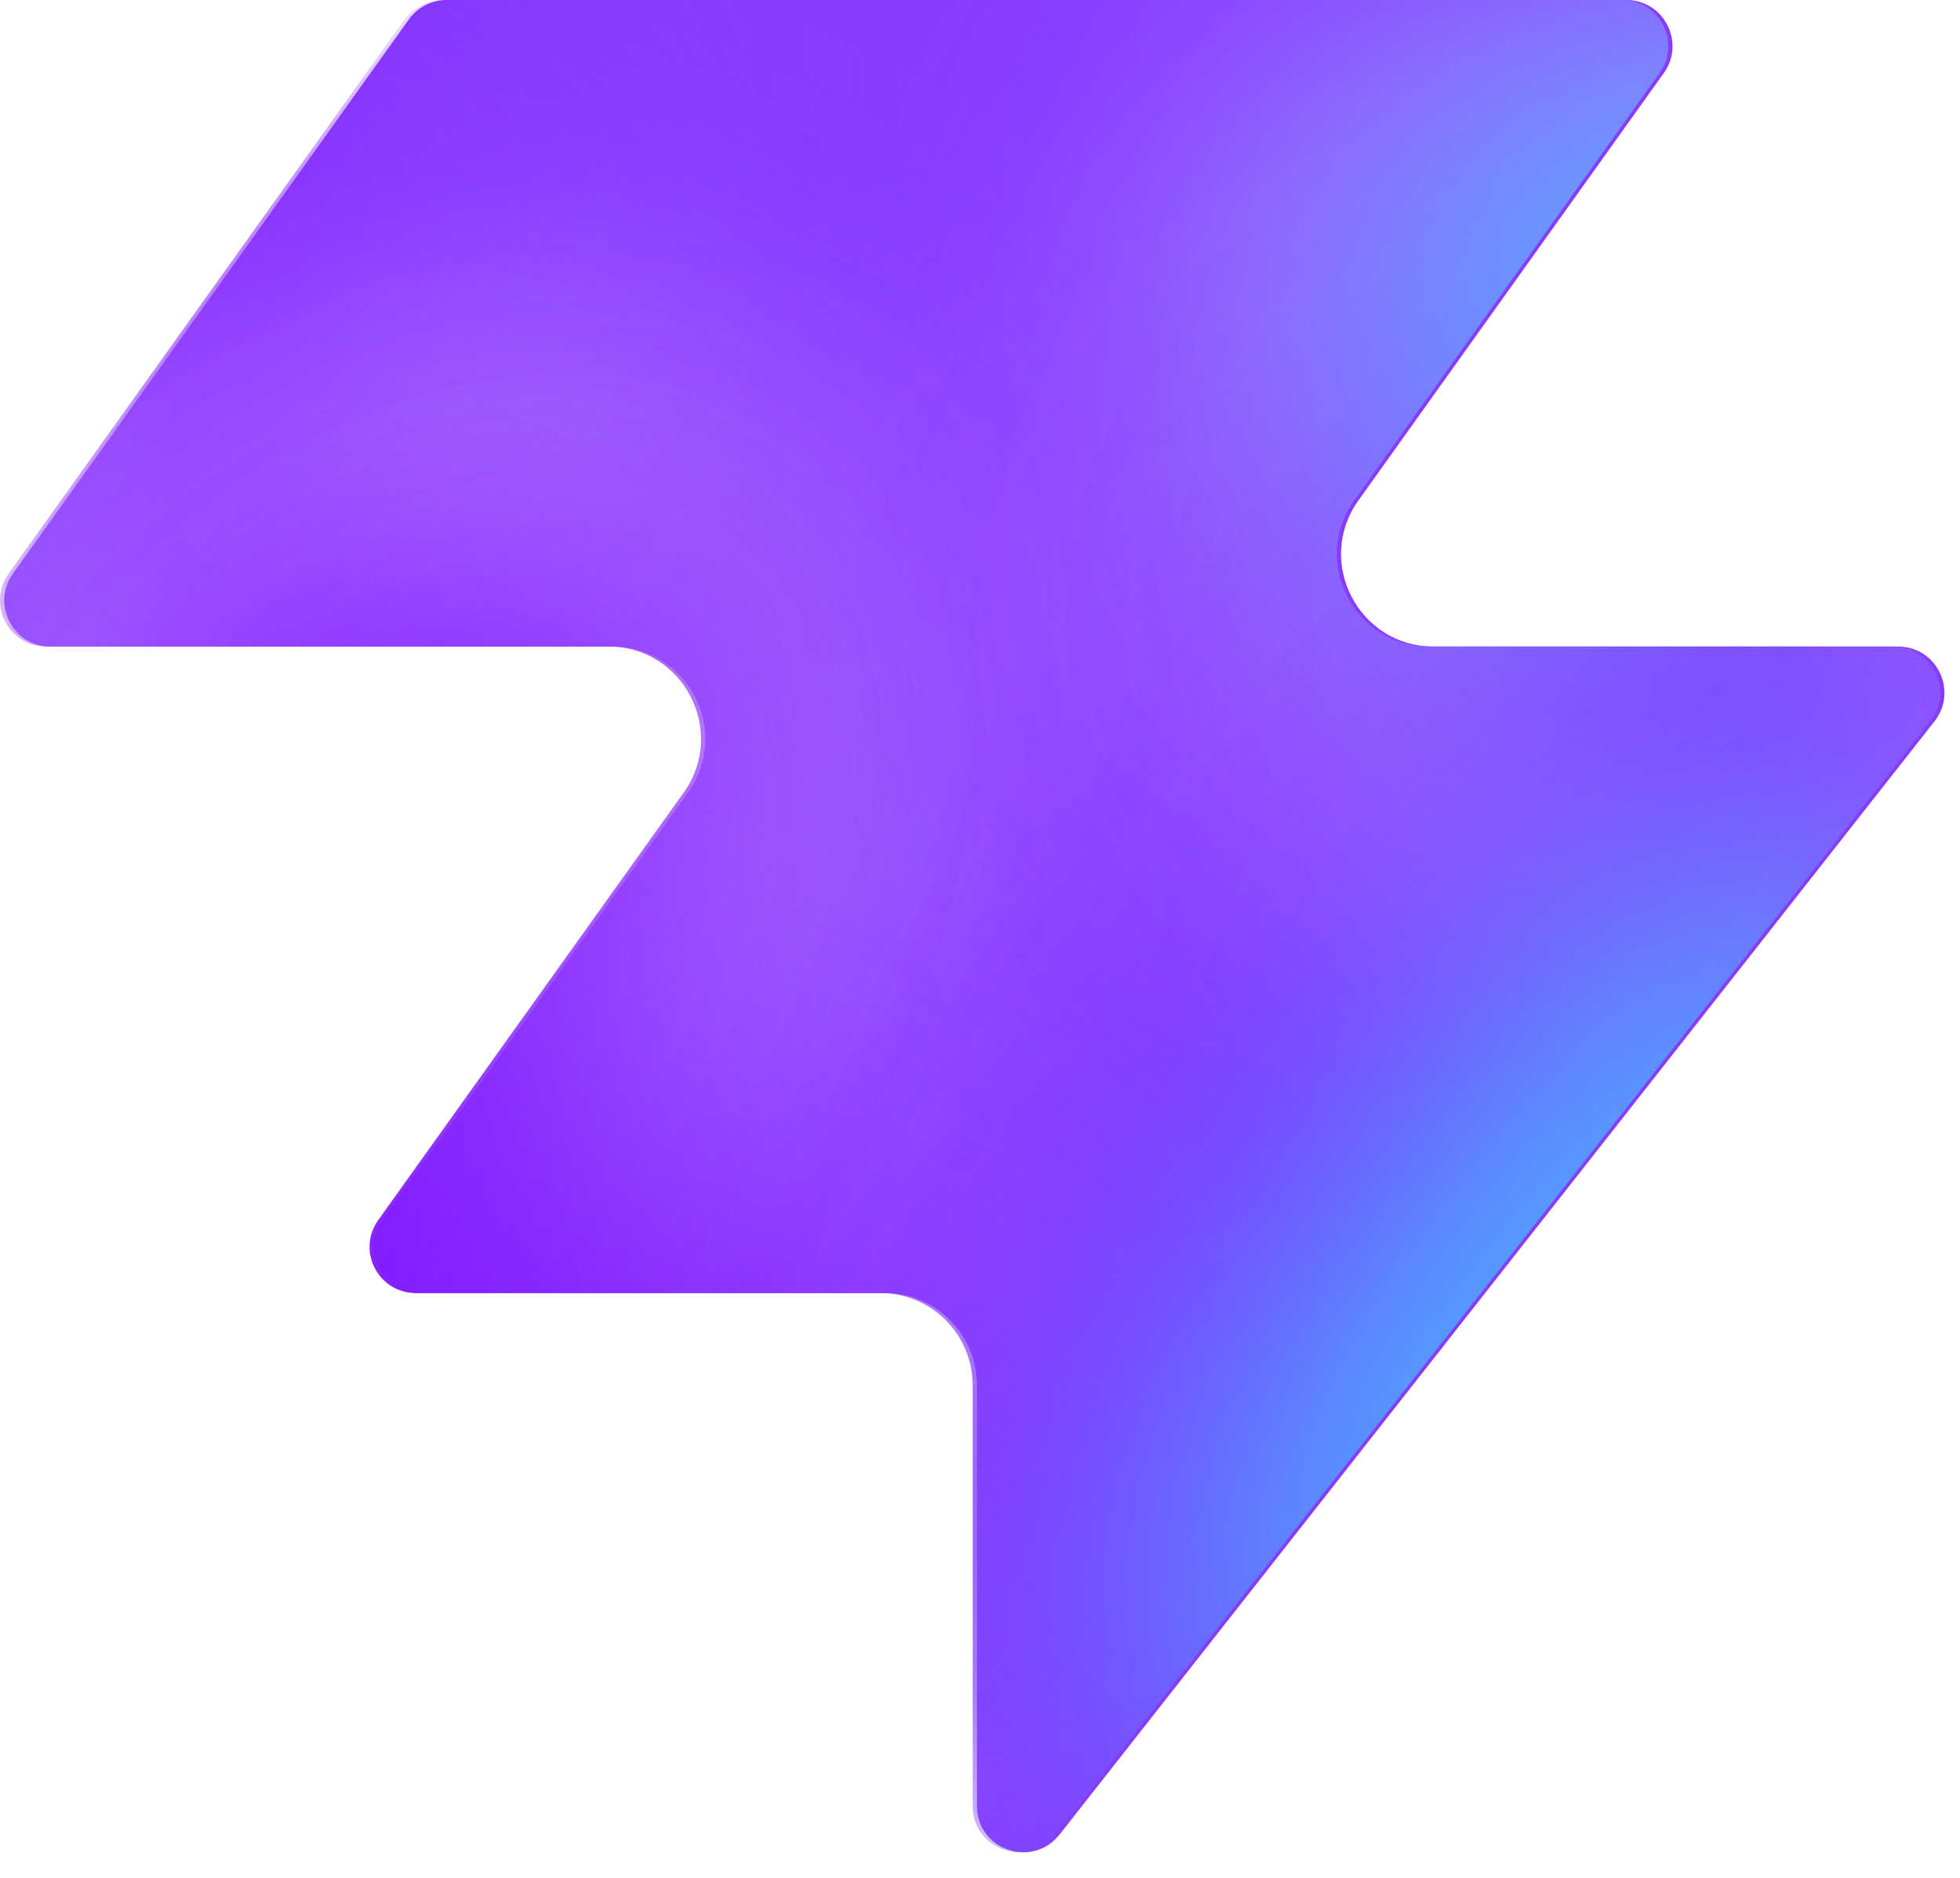
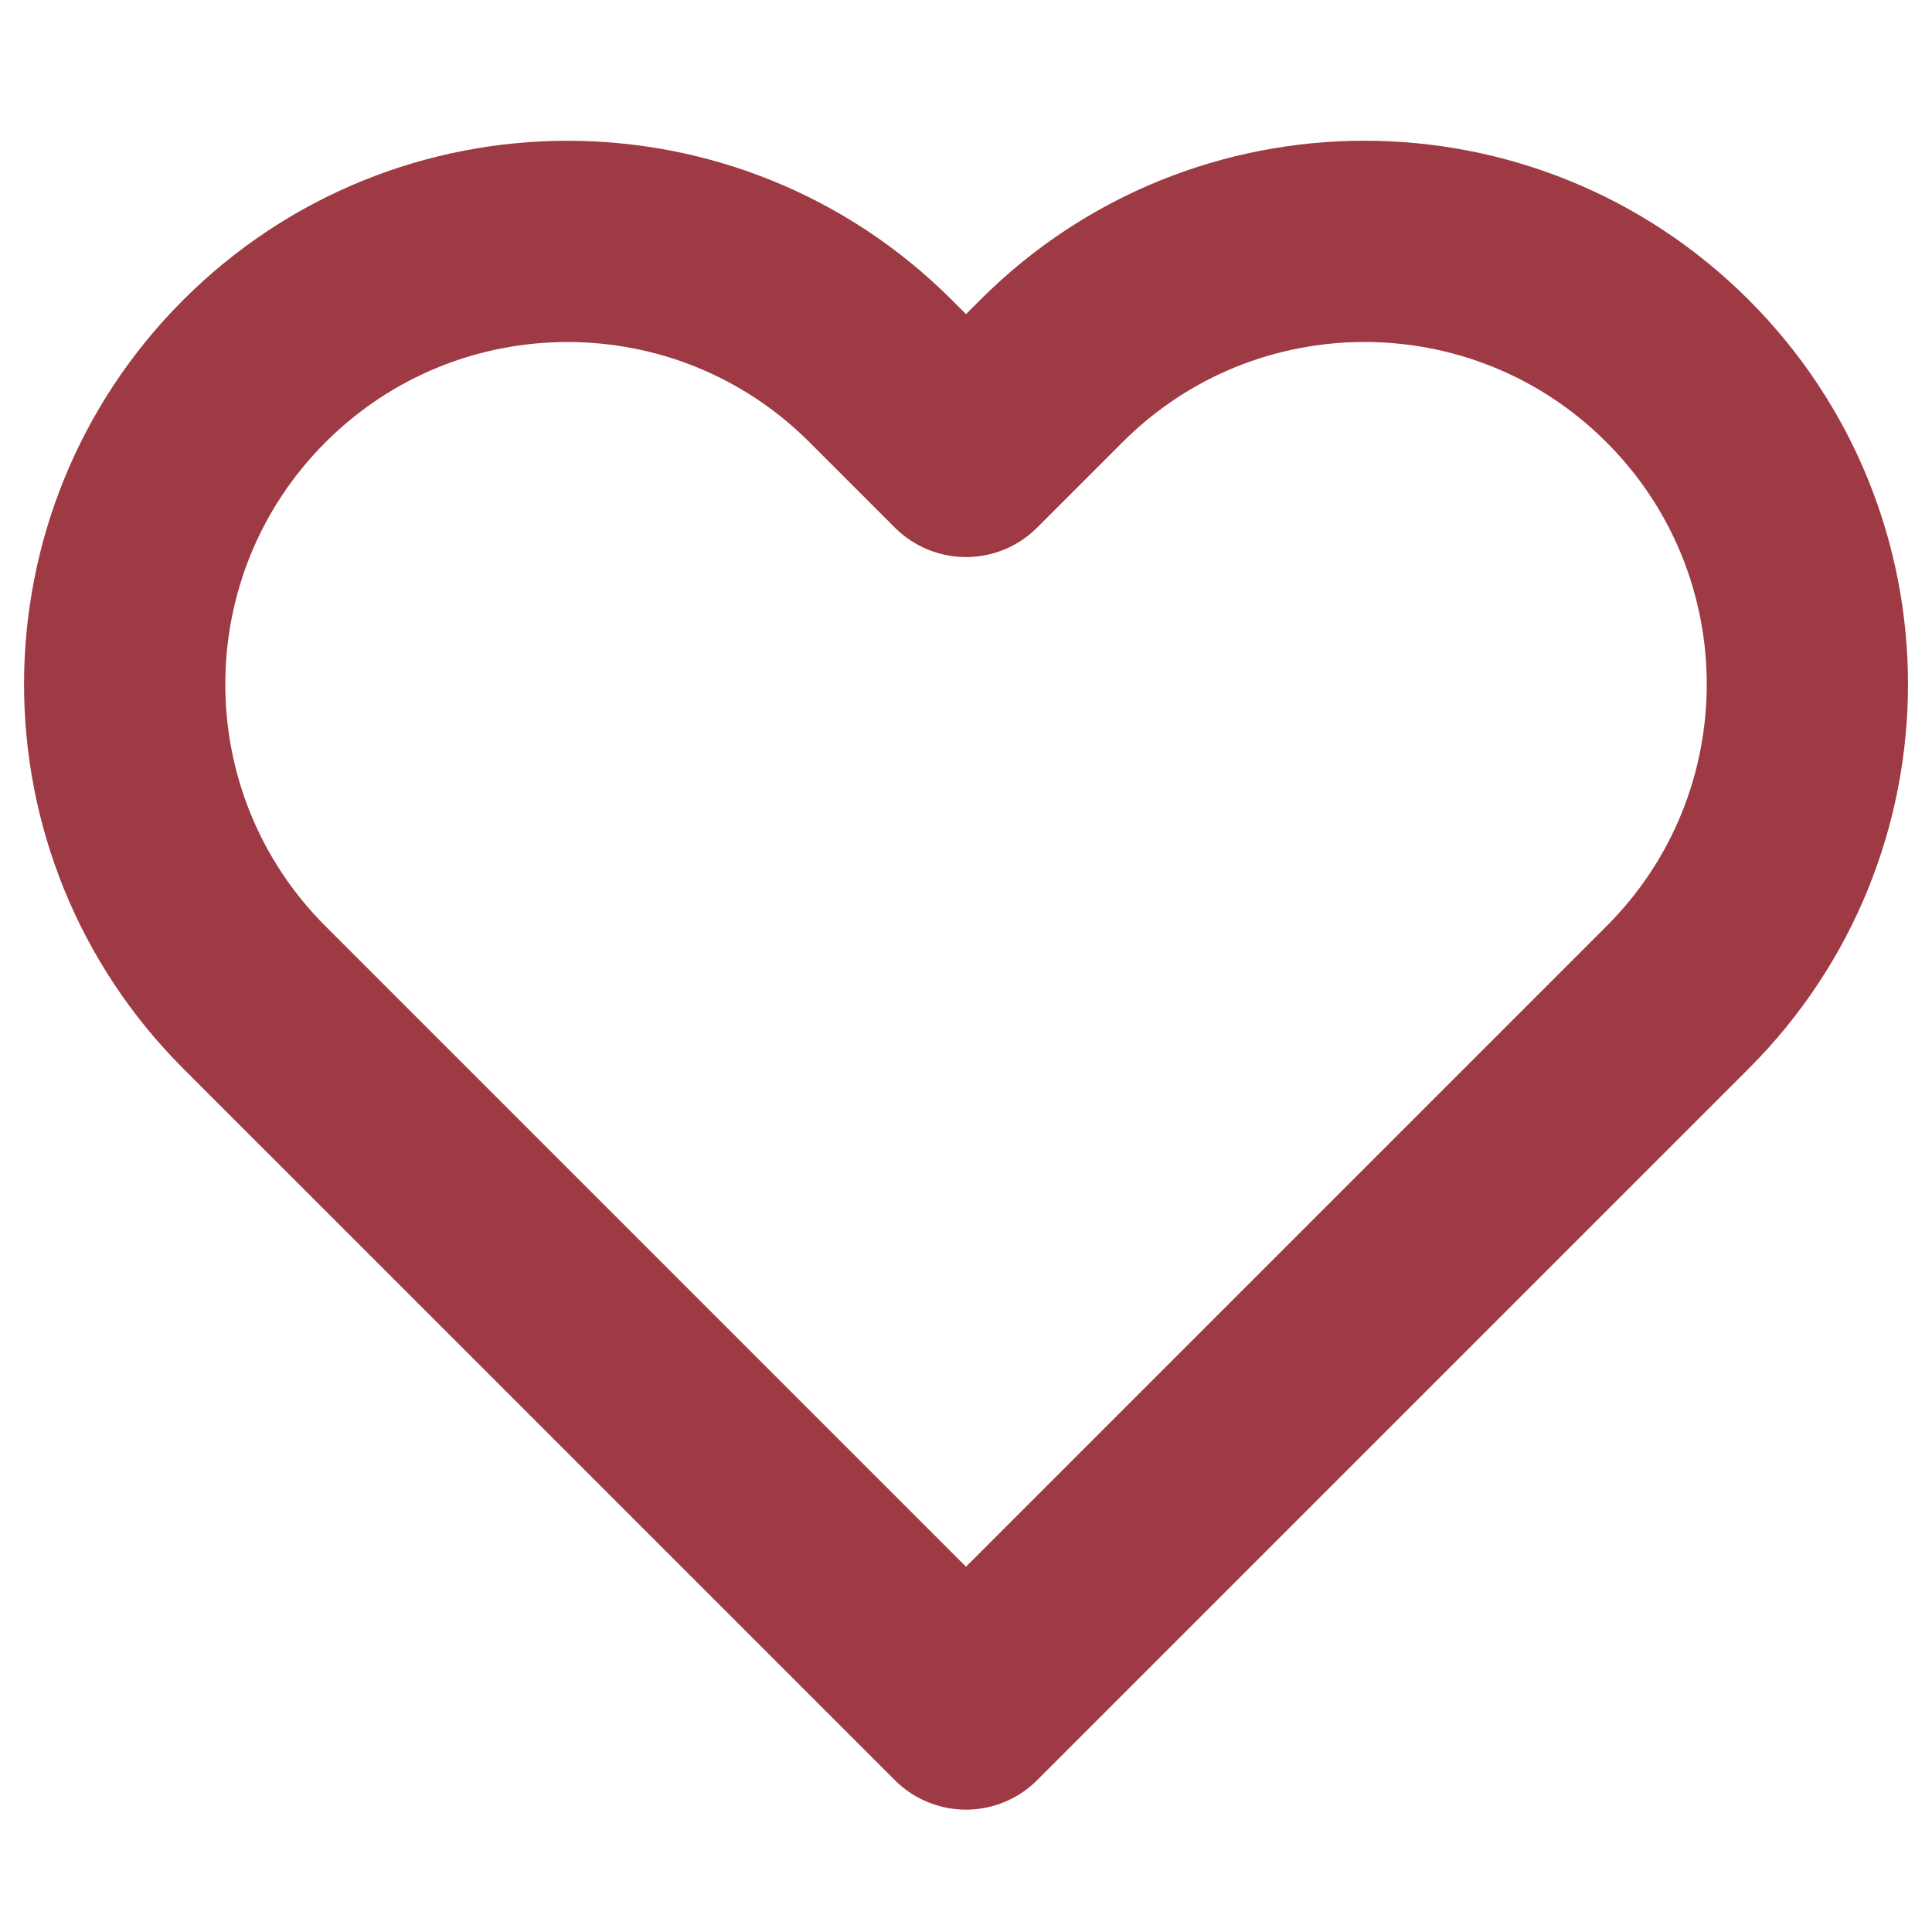
- <svg xmlns="http://www.w3.org/2000/svg" width="48" height="46" fill="none" viewBox="0 0 48 46">
-   <path fill="#863bff" d="M25.946 44.938c-.664.845-2.021.375-2.021-.698V33.937a2.26 2.26 0 0 0-2.262-2.262H10.287c-.92 0-1.456-1.04-.92-1.788l7.48-10.471c1.07-1.497 0-3.578-1.842-3.578H1.237c-.92 0-1.456-1.04-.92-1.788L10.013.474c.214-.297.556-.474.92-.474h28.894c.92 0 1.456 1.04.92 1.788l-7.48 10.471c-1.07 1.498 0 3.579 1.842 3.579h11.377c.943 0 1.473 1.088.89 1.83L25.947 44.94z" style="fill:#863bff;fill:color(display-p3 .525 .23 1);fill-opacity:1" />
-   <mask id="a" width="48" height="46" x="0" y="0" maskUnits="userSpaceOnUse" style="mask-type:alpha">
-     <path fill="#000" d="M25.842 44.938c-.664.844-2.021.375-2.021-.698V33.937a2.26 2.26 0 0 0-2.262-2.262H10.183c-.92 0-1.456-1.04-.92-1.788l7.48-10.471c1.07-1.498 0-3.579-1.842-3.579H1.133c-.92 0-1.456-1.04-.92-1.787L9.91.473c.214-.297.556-.474.92-.474h28.894c.92 0 1.456 1.04.92 1.788l-7.48 10.471c-1.07 1.498 0 3.578 1.842 3.578h11.377c.943 0 1.473 1.088.89 1.832L25.843 44.94z" style="fill:#000;fill-opacity:1" />
-   </mask>
-   <g mask="url(#a)">
-     <g filter="url(#b)">
-       <ellipse cx="5.508" cy="14.704" fill="#ede6ff" rx="5.508" ry="14.704" style="fill:#ede6ff;fill:color(display-p3 .927 .903 1);fill-opacity:1" transform="matrix(.00324 1 1 -.00324 -4.47 31.516)" />
-     </g>
-     <g filter="url(#c)">
-       <ellipse cx="10.399" cy="29.851" fill="#ede6ff" rx="10.399" ry="29.851" style="fill:#ede6ff;fill:color(display-p3 .927 .903 1);fill-opacity:1" transform="matrix(.00324 1 1 -.00324 -39.328 7.883)" />
-     </g>
-     <g filter="url(#d)">
-       <ellipse cx="5.508" cy="30.487" fill="#7e14ff" rx="5.508" ry="30.487" style="fill:#7e14ff;fill:color(display-p3 .492 .077 1);fill-opacity:1" transform="rotate(89.814 -25.913 -14.639)scale(1 -1)" />
-     </g>
-     <g filter="url(#e)">
-       <ellipse cx="5.508" cy="30.599" fill="#7e14ff" rx="5.508" ry="30.599" style="fill:#7e14ff;fill:color(display-p3 .492 .077 1);fill-opacity:1" transform="rotate(89.814 -32.644 -3.334)scale(1 -1)" />
-     </g>
-     <g filter="url(#f)">
-       <ellipse cx="5.508" cy="30.599" fill="#7e14ff" rx="5.508" ry="30.599" style="fill:#7e14ff;fill:color(display-p3 .492 .077 1);fill-opacity:1" transform="matrix(.00324 1 1 -.00324 -34.34 30.47)" />
-     </g>
-     <g filter="url(#g)">
-       <ellipse cx="14.072" cy="22.078" fill="#ede6ff" rx="14.072" ry="22.078" style="fill:#ede6ff;fill:color(display-p3 .927 .903 1);fill-opacity:1" transform="rotate(93.35 24.506 48.493)scale(-1 1)" />
-     </g>
-     <g filter="url(#h)">
-       <ellipse cx="3.47" cy="21.501" fill="#7e14ff" rx="3.47" ry="21.501" style="fill:#7e14ff;fill:color(display-p3 .492 .077 1);fill-opacity:1" transform="rotate(89.009 28.708 47.59)scale(-1 1)" />
-     </g>
-     <g filter="url(#i)">
-       <ellipse cx="3.47" cy="21.501" fill="#7e14ff" rx="3.47" ry="21.501" style="fill:#7e14ff;fill:color(display-p3 .492 .077 1);fill-opacity:1" transform="rotate(89.009 28.708 47.59)scale(-1 1)" />
-     </g>
-     <g filter="url(#j)">
-       <ellipse cx=".387" cy="8.972" fill="#7e14ff" rx="4.407" ry="29.108" style="fill:#7e14ff;fill:color(display-p3 .492 .077 1);fill-opacity:1" transform="rotate(39.51 .387 8.972)" />
-     </g>
-     <g filter="url(#k)">
-       <ellipse cx="47.523" cy="-6.092" fill="#7e14ff" rx="4.407" ry="29.108" style="fill:#7e14ff;fill:color(display-p3 .492 .077 1);fill-opacity:1" transform="rotate(37.892 47.523 -6.092)" />
-     </g>
-     <g filter="url(#l)">
-       <ellipse cx="41.412" cy="6.333" fill="#47bfff" rx="5.971" ry="9.665" style="fill:#47bfff;fill:color(display-p3 .28 .748 1);fill-opacity:1" transform="rotate(37.892 41.412 6.333)" />
-     </g>
-     <g filter="url(#m)">
-       <ellipse cx="-1.879" cy="38.332" fill="#7e14ff" rx="4.407" ry="29.108" style="fill:#7e14ff;fill:color(display-p3 .492 .077 1);fill-opacity:1" transform="rotate(37.892 -1.88 38.332)" />
-     </g>
-     <g filter="url(#n)">
-       <ellipse cx="-1.879" cy="38.332" fill="#7e14ff" rx="4.407" ry="29.108" style="fill:#7e14ff;fill:color(display-p3 .492 .077 1);fill-opacity:1" transform="rotate(37.892 -1.88 38.332)" />
-     </g>
-     <g filter="url(#o)">
-       <ellipse cx="35.651" cy="29.907" fill="#7e14ff" rx="4.407" ry="29.108" style="fill:#7e14ff;fill:color(display-p3 .492 .077 1);fill-opacity:1" transform="rotate(37.892 35.651 29.907)" />
-     </g>
-     <g filter="url(#p)">
-       <ellipse cx="38.418" cy="32.4" fill="#47bfff" rx="5.971" ry="15.297" style="fill:#47bfff;fill:color(display-p3 .28 .748 1);fill-opacity:1" transform="rotate(37.892 38.418 32.4)" />
-     </g>
-   </g>
-   <defs>
-     <filter id="b" width="60.045" height="41.654" x="-19.77" y="16.149" color-interpolation-filters="sRGB" filterUnits="userSpaceOnUse">
-       <feFlood flood-opacity="0" result="BackgroundImageFix" />
-       <feBlend in="SourceGraphic" in2="BackgroundImageFix" result="shape" />
-       <feGaussianBlur result="effect1_foregroundBlur_2002_17158" stdDeviation="7.659" />
-     </filter>
-     <filter id="c" width="90.34" height="51.437" x="-54.613" y="-7.533" color-interpolation-filters="sRGB" filterUnits="userSpaceOnUse">
-       <feFlood flood-opacity="0" result="BackgroundImageFix" />
-       <feBlend in="SourceGraphic" in2="BackgroundImageFix" result="shape" />
-       <feGaussianBlur result="effect1_foregroundBlur_2002_17158" stdDeviation="7.659" />
-     </filter>
-     <filter id="d" width="79.355" height="29.4" x="-49.64" y="2.03" color-interpolation-filters="sRGB" filterUnits="userSpaceOnUse">
-       <feFlood flood-opacity="0" result="BackgroundImageFix" />
-       <feBlend in="SourceGraphic" in2="BackgroundImageFix" result="shape" />
-       <feGaussianBlur result="effect1_foregroundBlur_2002_17158" stdDeviation="4.596" />
-     </filter>
-     <filter id="e" width="79.579" height="29.4" x="-45.045" y="20.029" color-interpolation-filters="sRGB" filterUnits="userSpaceOnUse">
-       <feFlood flood-opacity="0" result="BackgroundImageFix" />
-       <feBlend in="SourceGraphic" in2="BackgroundImageFix" result="shape" />
-       <feGaussianBlur result="effect1_foregroundBlur_2002_17158" stdDeviation="4.596" />
-     </filter>
-     <filter id="f" width="79.579" height="29.4" x="-43.513" y="21.178" color-interpolation-filters="sRGB" filterUnits="userSpaceOnUse">
-       <feFlood flood-opacity="0" result="BackgroundImageFix" />
-       <feBlend in="SourceGraphic" in2="BackgroundImageFix" result="shape" />
-       <feGaussianBlur result="effect1_foregroundBlur_2002_17158" stdDeviation="4.596" />
-     </filter>
-     <filter id="g" width="74.749" height="58.852" x="15.756" y="-17.901" color-interpolation-filters="sRGB" filterUnits="userSpaceOnUse">
-       <feFlood flood-opacity="0" result="BackgroundImageFix" />
-       <feBlend in="SourceGraphic" in2="BackgroundImageFix" result="shape" />
-       <feGaussianBlur result="effect1_foregroundBlur_2002_17158" stdDeviation="7.659" />
-     </filter>
-     <filter id="h" width="61.377" height="25.362" x="23.548" y="2.284" color-interpolation-filters="sRGB" filterUnits="userSpaceOnUse">
-       <feFlood flood-opacity="0" result="BackgroundImageFix" />
-       <feBlend in="SourceGraphic" in2="BackgroundImageFix" result="shape" />
-       <feGaussianBlur result="effect1_foregroundBlur_2002_17158" stdDeviation="4.596" />
-     </filter>
-     <filter id="i" width="61.377" height="25.362" x="23.548" y="2.284" color-interpolation-filters="sRGB" filterUnits="userSpaceOnUse">
-       <feFlood flood-opacity="0" result="BackgroundImageFix" />
-       <feBlend in="SourceGraphic" in2="BackgroundImageFix" result="shape" />
-       <feGaussianBlur result="effect1_foregroundBlur_2002_17158" stdDeviation="4.596" />
-     </filter>
-     <filter id="j" width="56.045" height="63.649" x="-27.636" y="-22.853" color-interpolation-filters="sRGB" filterUnits="userSpaceOnUse">
-       <feFlood flood-opacity="0" result="BackgroundImageFix" />
-       <feBlend in="SourceGraphic" in2="BackgroundImageFix" result="shape" />
-       <feGaussianBlur result="effect1_foregroundBlur_2002_17158" stdDeviation="4.596" />
-     </filter>
-     <filter id="k" width="54.814" height="64.646" x="20.116" y="-38.415" color-interpolation-filters="sRGB" filterUnits="userSpaceOnUse">
-       <feFlood flood-opacity="0" result="BackgroundImageFix" />
-       <feBlend in="SourceGraphic" in2="BackgroundImageFix" result="shape" />
-       <feGaussianBlur result="effect1_foregroundBlur_2002_17158" stdDeviation="4.596" />
-     </filter>
-     <filter id="l" width="33.541" height="35.313" x="24.641" y="-11.323" color-interpolation-filters="sRGB" filterUnits="userSpaceOnUse">
-       <feFlood flood-opacity="0" result="BackgroundImageFix" />
-       <feBlend in="SourceGraphic" in2="BackgroundImageFix" result="shape" />
-       <feGaussianBlur result="effect1_foregroundBlur_2002_17158" stdDeviation="4.596" />
-     </filter>
-     <filter id="m" width="54.814" height="64.646" x="-29.286" y="6.009" color-interpolation-filters="sRGB" filterUnits="userSpaceOnUse">
-       <feFlood flood-opacity="0" result="BackgroundImageFix" />
-       <feBlend in="SourceGraphic" in2="BackgroundImageFix" result="shape" />
-       <feGaussianBlur result="effect1_foregroundBlur_2002_17158" stdDeviation="4.596" />
-     </filter>
-     <filter id="n" width="54.814" height="64.646" x="-29.286" y="6.009" color-interpolation-filters="sRGB" filterUnits="userSpaceOnUse">
-       <feFlood flood-opacity="0" result="BackgroundImageFix" />
-       <feBlend in="SourceGraphic" in2="BackgroundImageFix" result="shape" />
-       <feGaussianBlur result="effect1_foregroundBlur_2002_17158" stdDeviation="4.596" />
-     </filter>
-     <filter id="o" width="54.814" height="64.646" x="8.244" y="-2.416" color-interpolation-filters="sRGB" filterUnits="userSpaceOnUse">
-       <feFlood flood-opacity="0" result="BackgroundImageFix" />
-       <feBlend in="SourceGraphic" in2="BackgroundImageFix" result="shape" />
-       <feGaussianBlur result="effect1_foregroundBlur_2002_17158" stdDeviation="4.596" />
-     </filter>
-     <filter id="p" width="39.409" height="43.623" x="18.713" y="10.588" color-interpolation-filters="sRGB" filterUnits="userSpaceOnUse">
-       <feFlood flood-opacity="0" result="BackgroundImageFix" />
-       <feBlend in="SourceGraphic" in2="BackgroundImageFix" result="shape" />
-       <feGaussianBlur result="effect1_foregroundBlur_2002_17158" stdDeviation="4.596" />
-     </filter>
-   </defs>
+ <svg xmlns="http://www.w3.org/2000/svg" viewBox="0 0 24 24" fill="none" stroke="#9E3A44" stroke-width="2.5" stroke-linecap="round" stroke-linejoin="round">
+   <path d="M20.84 4.61a5.5 5.5 0 0 0-7.78 0L12 5.67l-1.06-1.06a5.5 5.5 0 0 0-7.78 7.78l1.06 1.06L12 21.23l7.78-7.78 1.06-1.06a5.5 5.5 0 0 0 0-7.78z" />
</svg>
